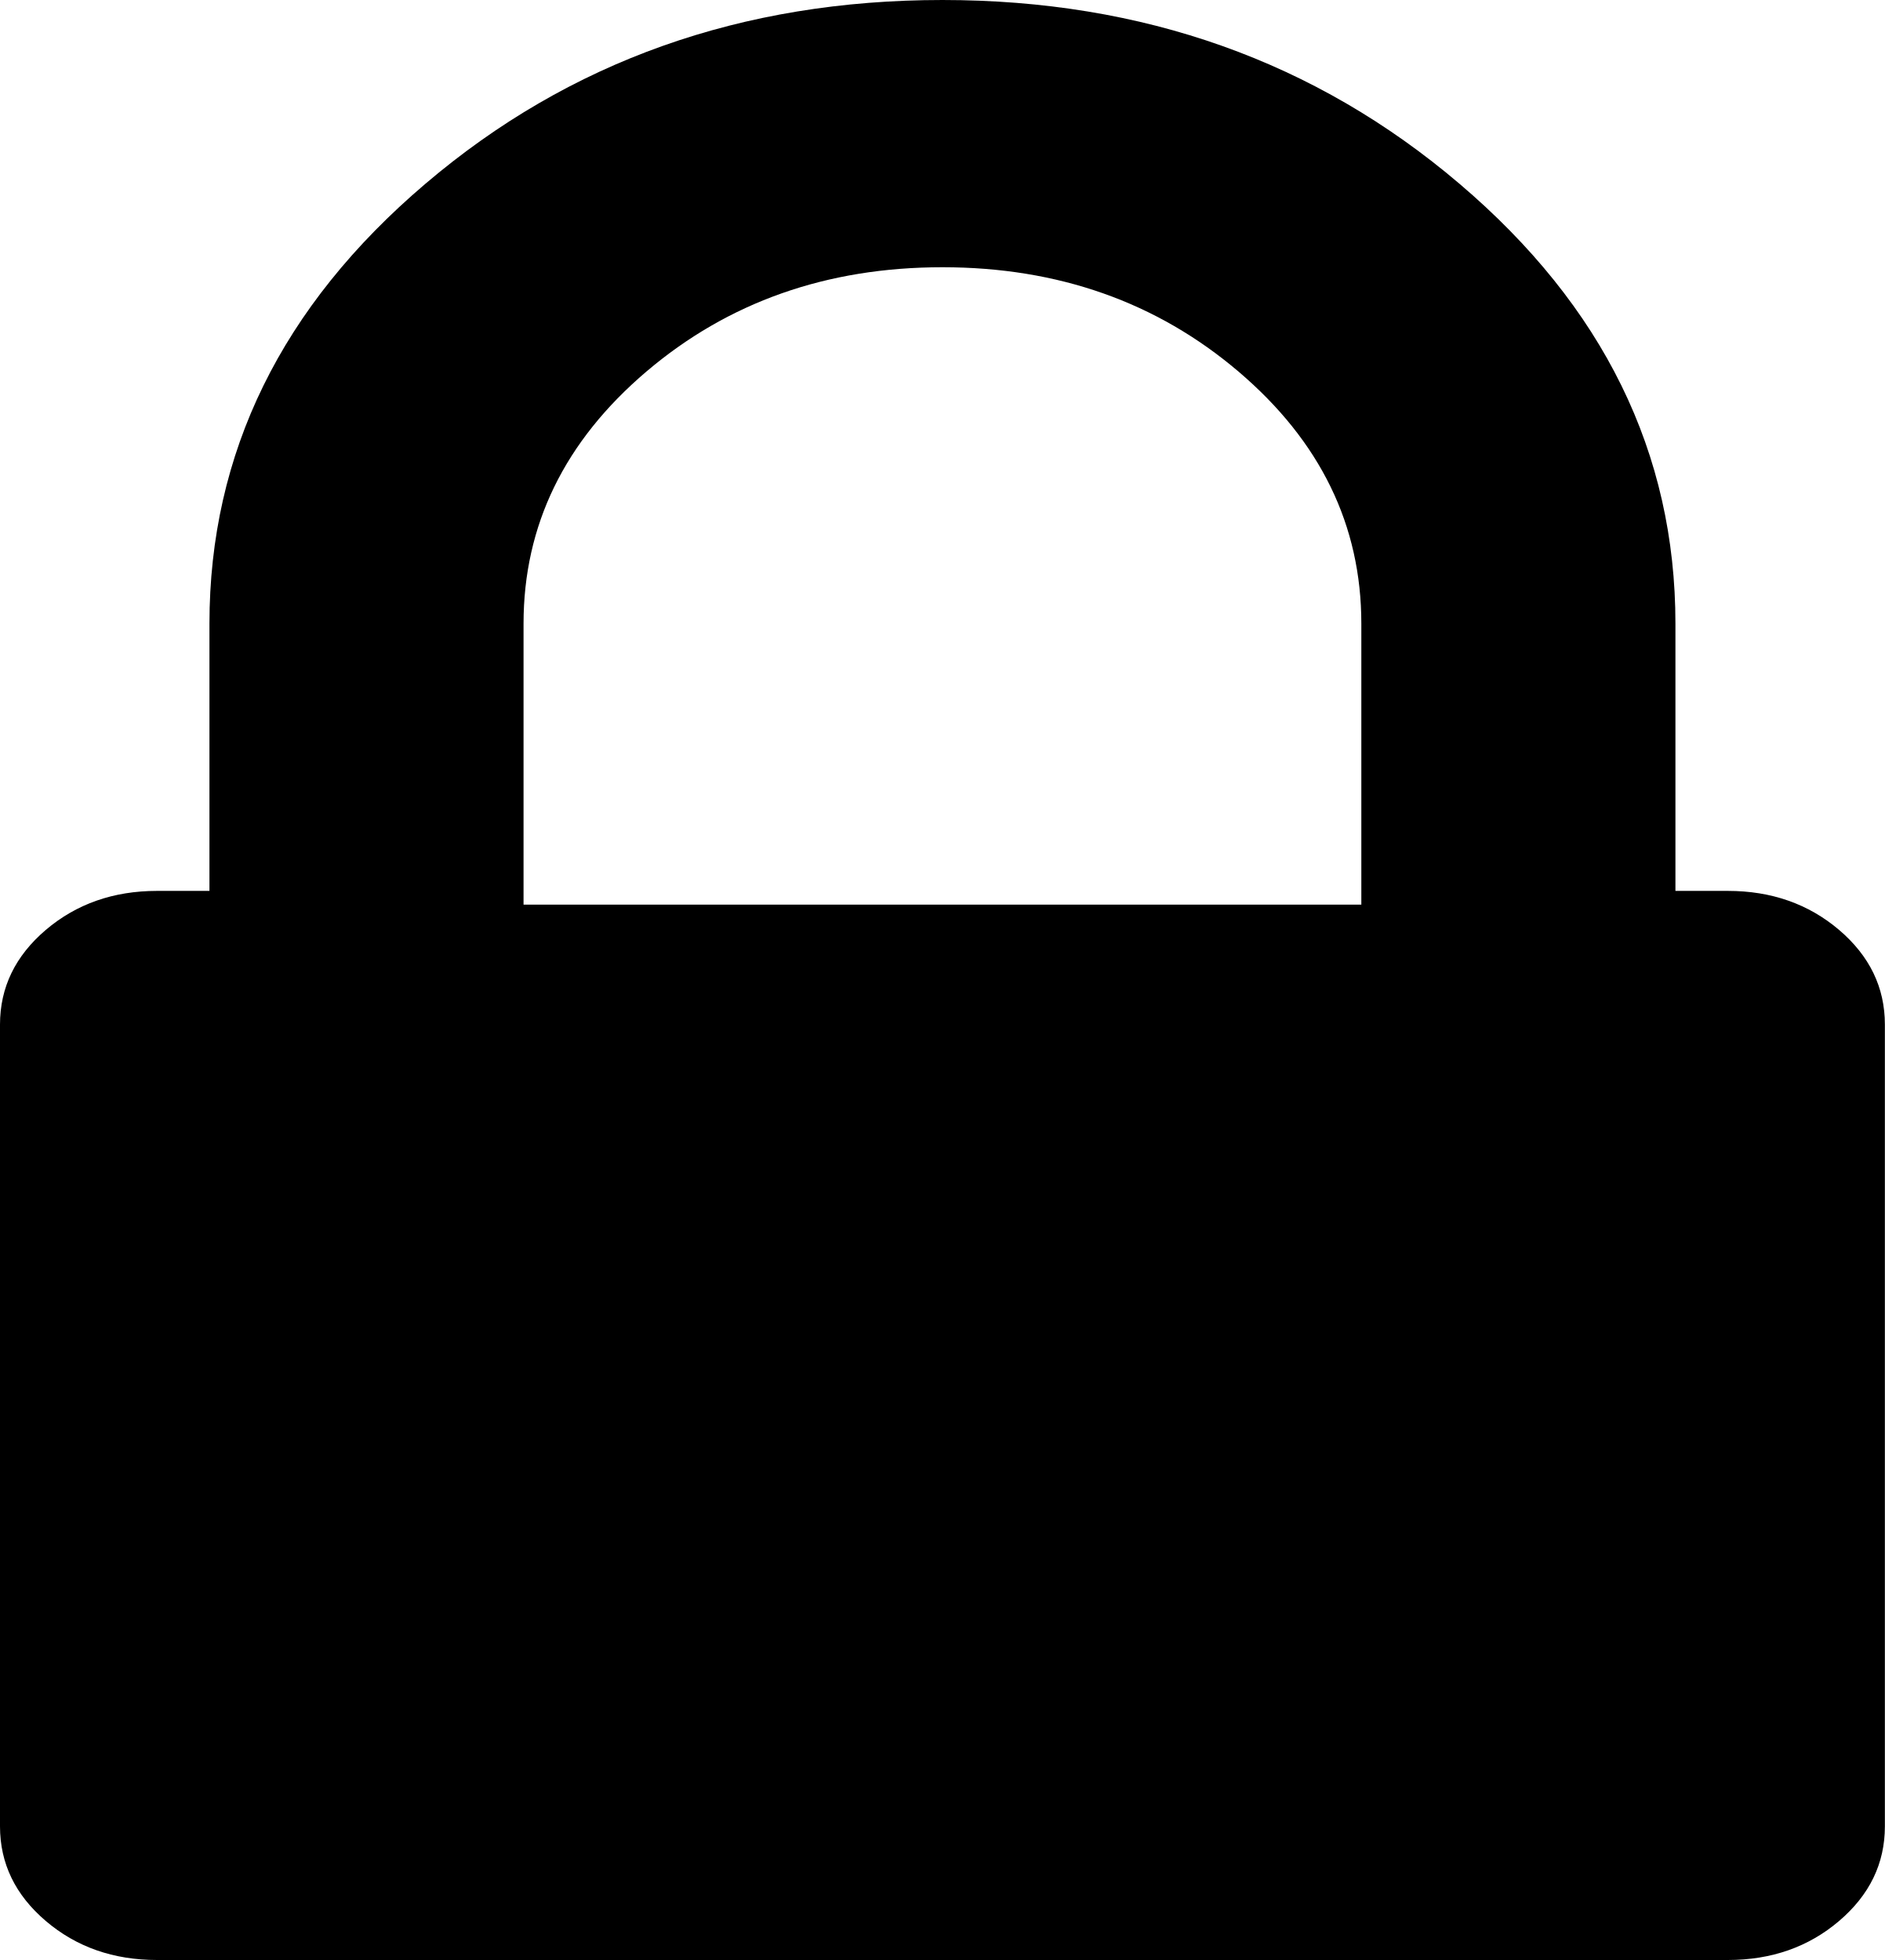
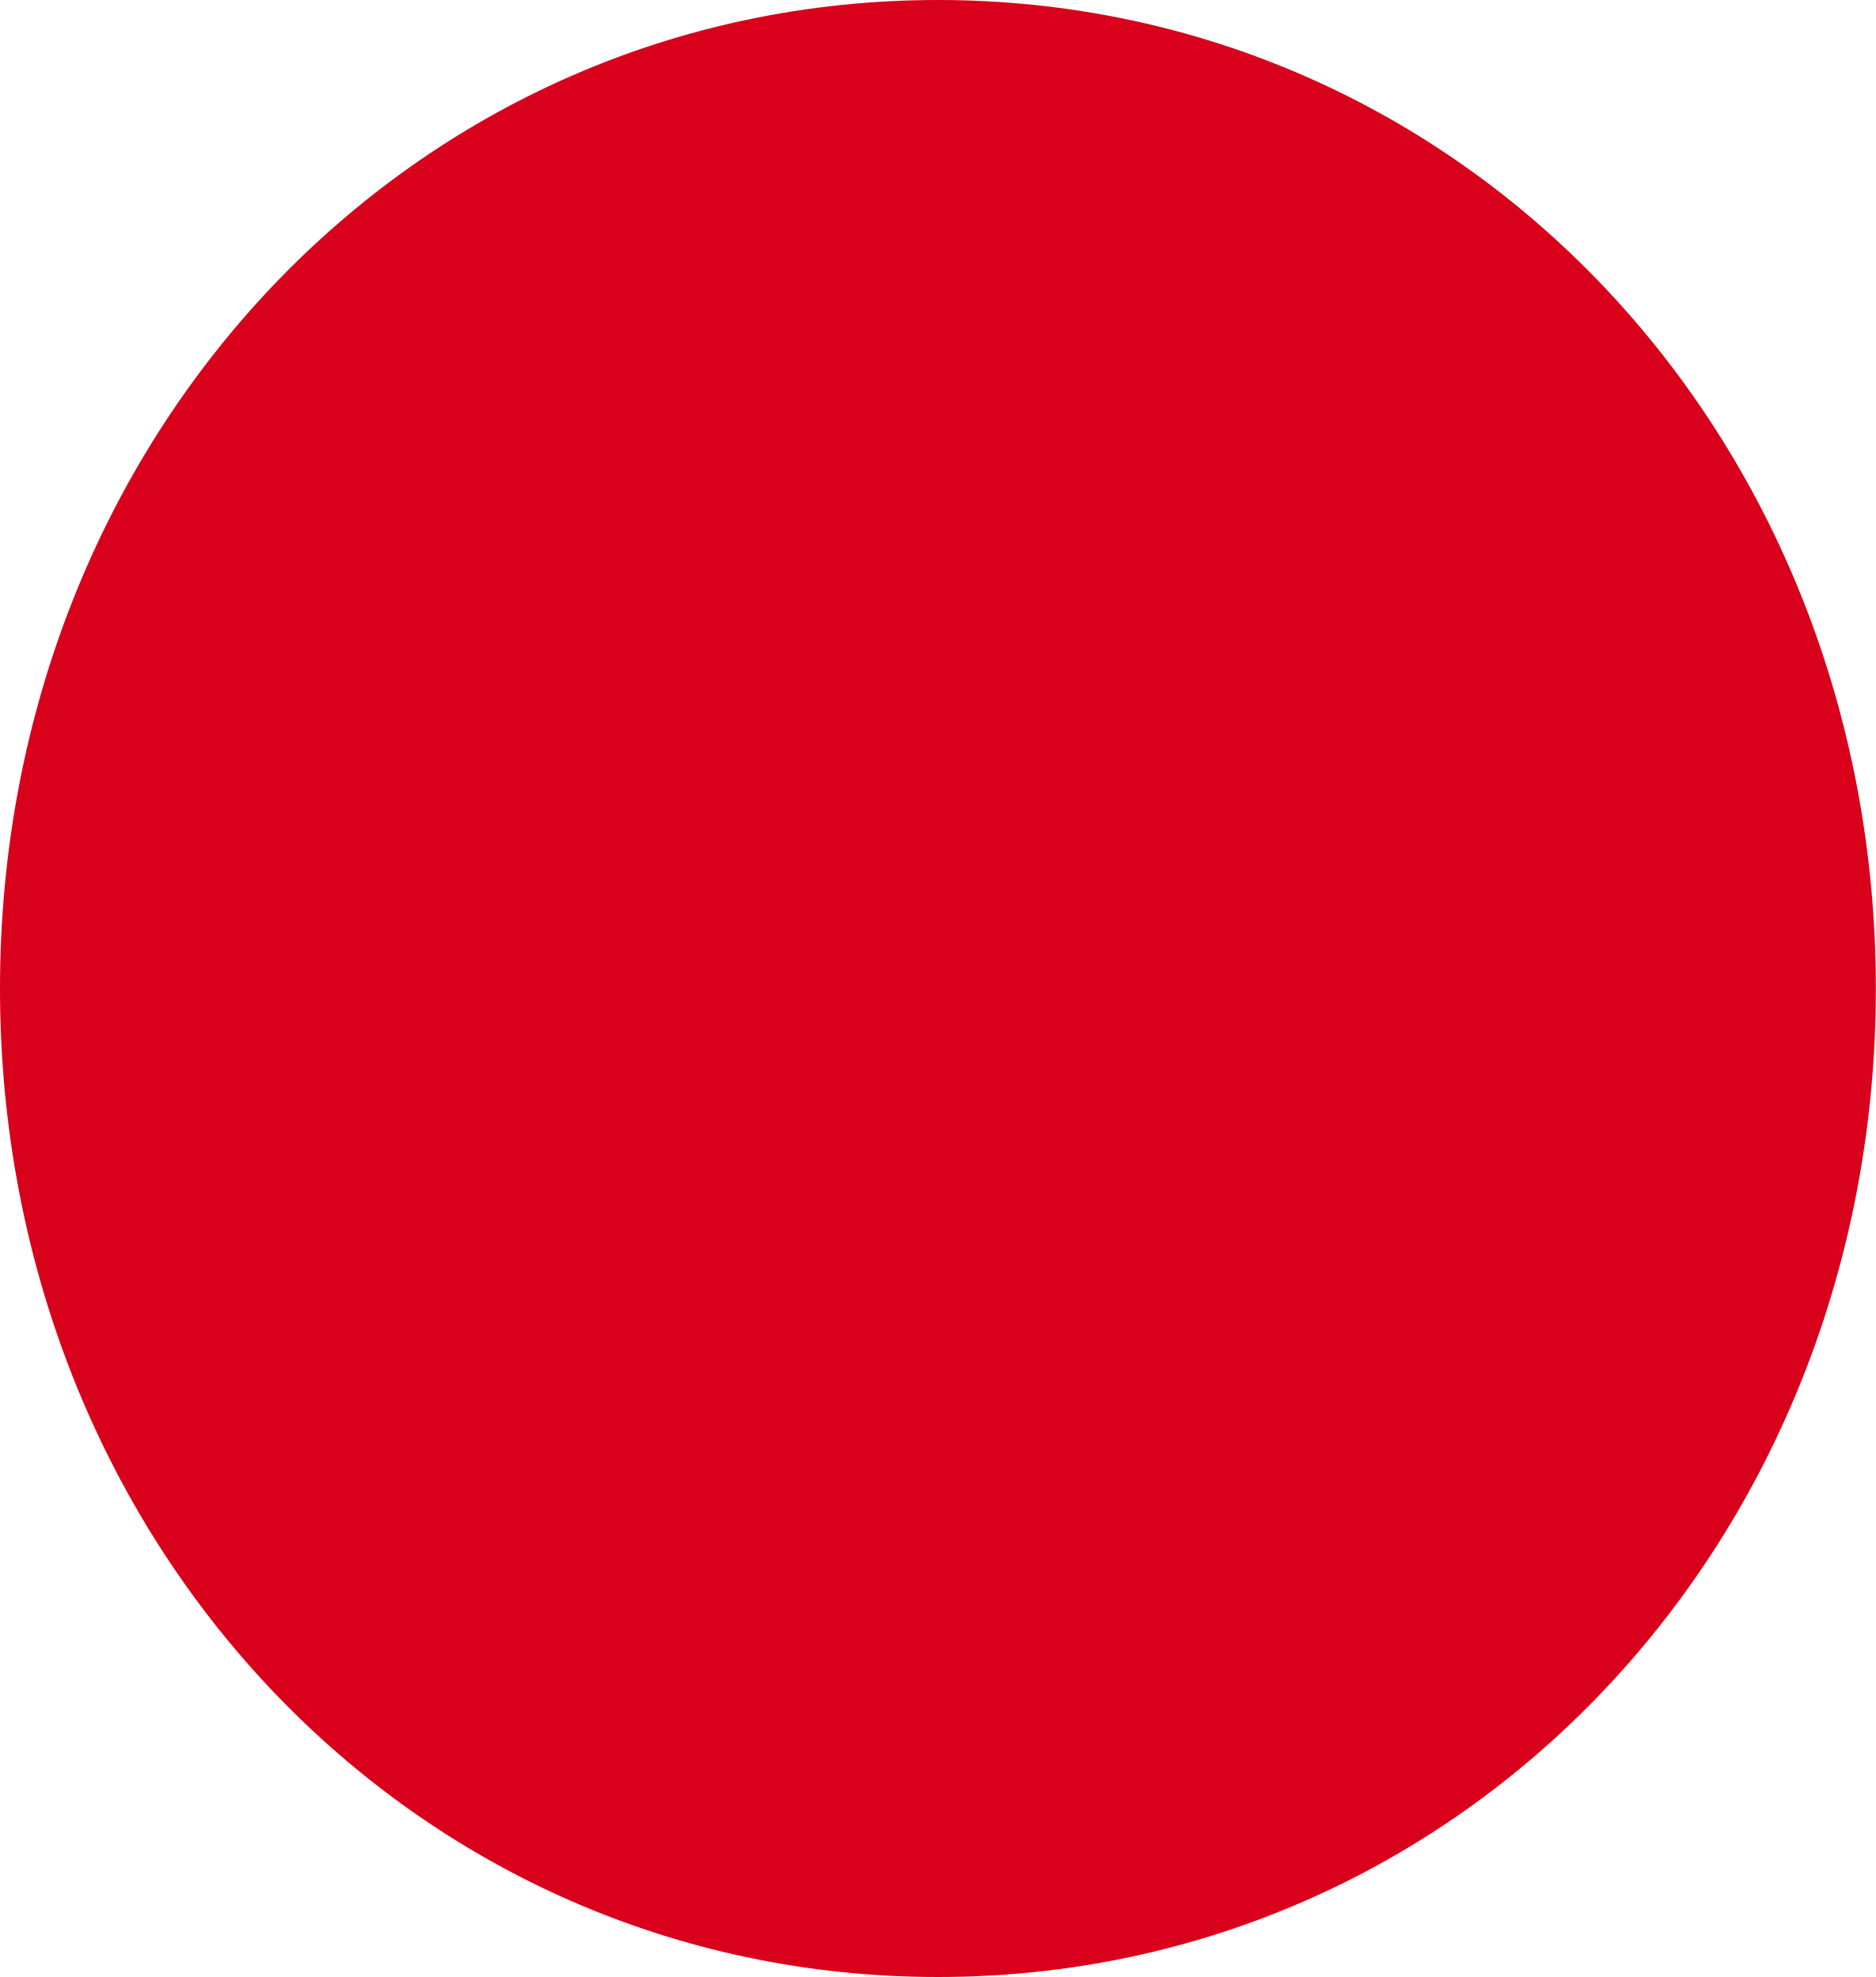
- <svg xmlns="http://www.w3.org/2000/svg" version="1.1" width="25px" height="26px">
-   <g transform="matrix(1 0 0 1 -1687 -282 )">
-     <path d="M 6.944 8.273  L 6.944 12  L 18.056 12  L 18.056 8.273  C 18.056 6.968  17.513 5.854  16.428 4.93  C 15.343 4.007  14.034 3.545  12.5 3.545  C 10.966 3.545  9.657 4.007  8.572 4.93  C 7.487 5.854  6.944 6.968  6.944 8.273  Z M 24.392 12.335  C 24.797 12.68  25 13.098  25 13.591  L 25 24.227  C 25 24.72  24.797 25.138  24.392 25.483  C 23.987 25.828  23.495 26  22.917 26  L 2.083 26  C 1.505 26  1.013 25.828  0.608 25.483  C 0.203 25.138  0 24.72  0 24.227  L 0 13.591  C 0 13.098  0.203 12.68  0.608 12.335  C 1.013 11.991  1.505 11.818  2.083 11.818  L 2.778 11.818  L 2.778 8.273  C 2.778 6.008  3.733 4.062  5.642 2.438  C 7.552 0.812  9.838 0  12.5 0  C 15.162 0  17.448 0.812  19.358 2.438  C 21.267 4.062  22.222 6.008  22.222 8.273  L 22.222 11.818  L 22.917 11.818  C 23.495 11.818  23.987 11.991  24.392 12.335  Z " fill-rule="nonzero" fill="#000000" stroke="none" transform="matrix(1 0 0 1 1687 282 )" />
+ <svg xmlns="http://www.w3.org/2000/svg" version="1.1" width="37px" height="39px">
+   <g transform="matrix(1 0 0 1 -1152 -679 )">
+     <path d="M 1170.5 679  C 1180.86 679  1189 687.58  1189 698.5  C 1189 709.42  1180.86 718  1170.5 718  C 1160.14 718  1152 709.42  1152 698.5  C 1152 687.58  1160.14 679  1170.5 679  Z " fill-rule="nonzero" fill="#d9001b" stroke="none" />
  </g>
</svg>
